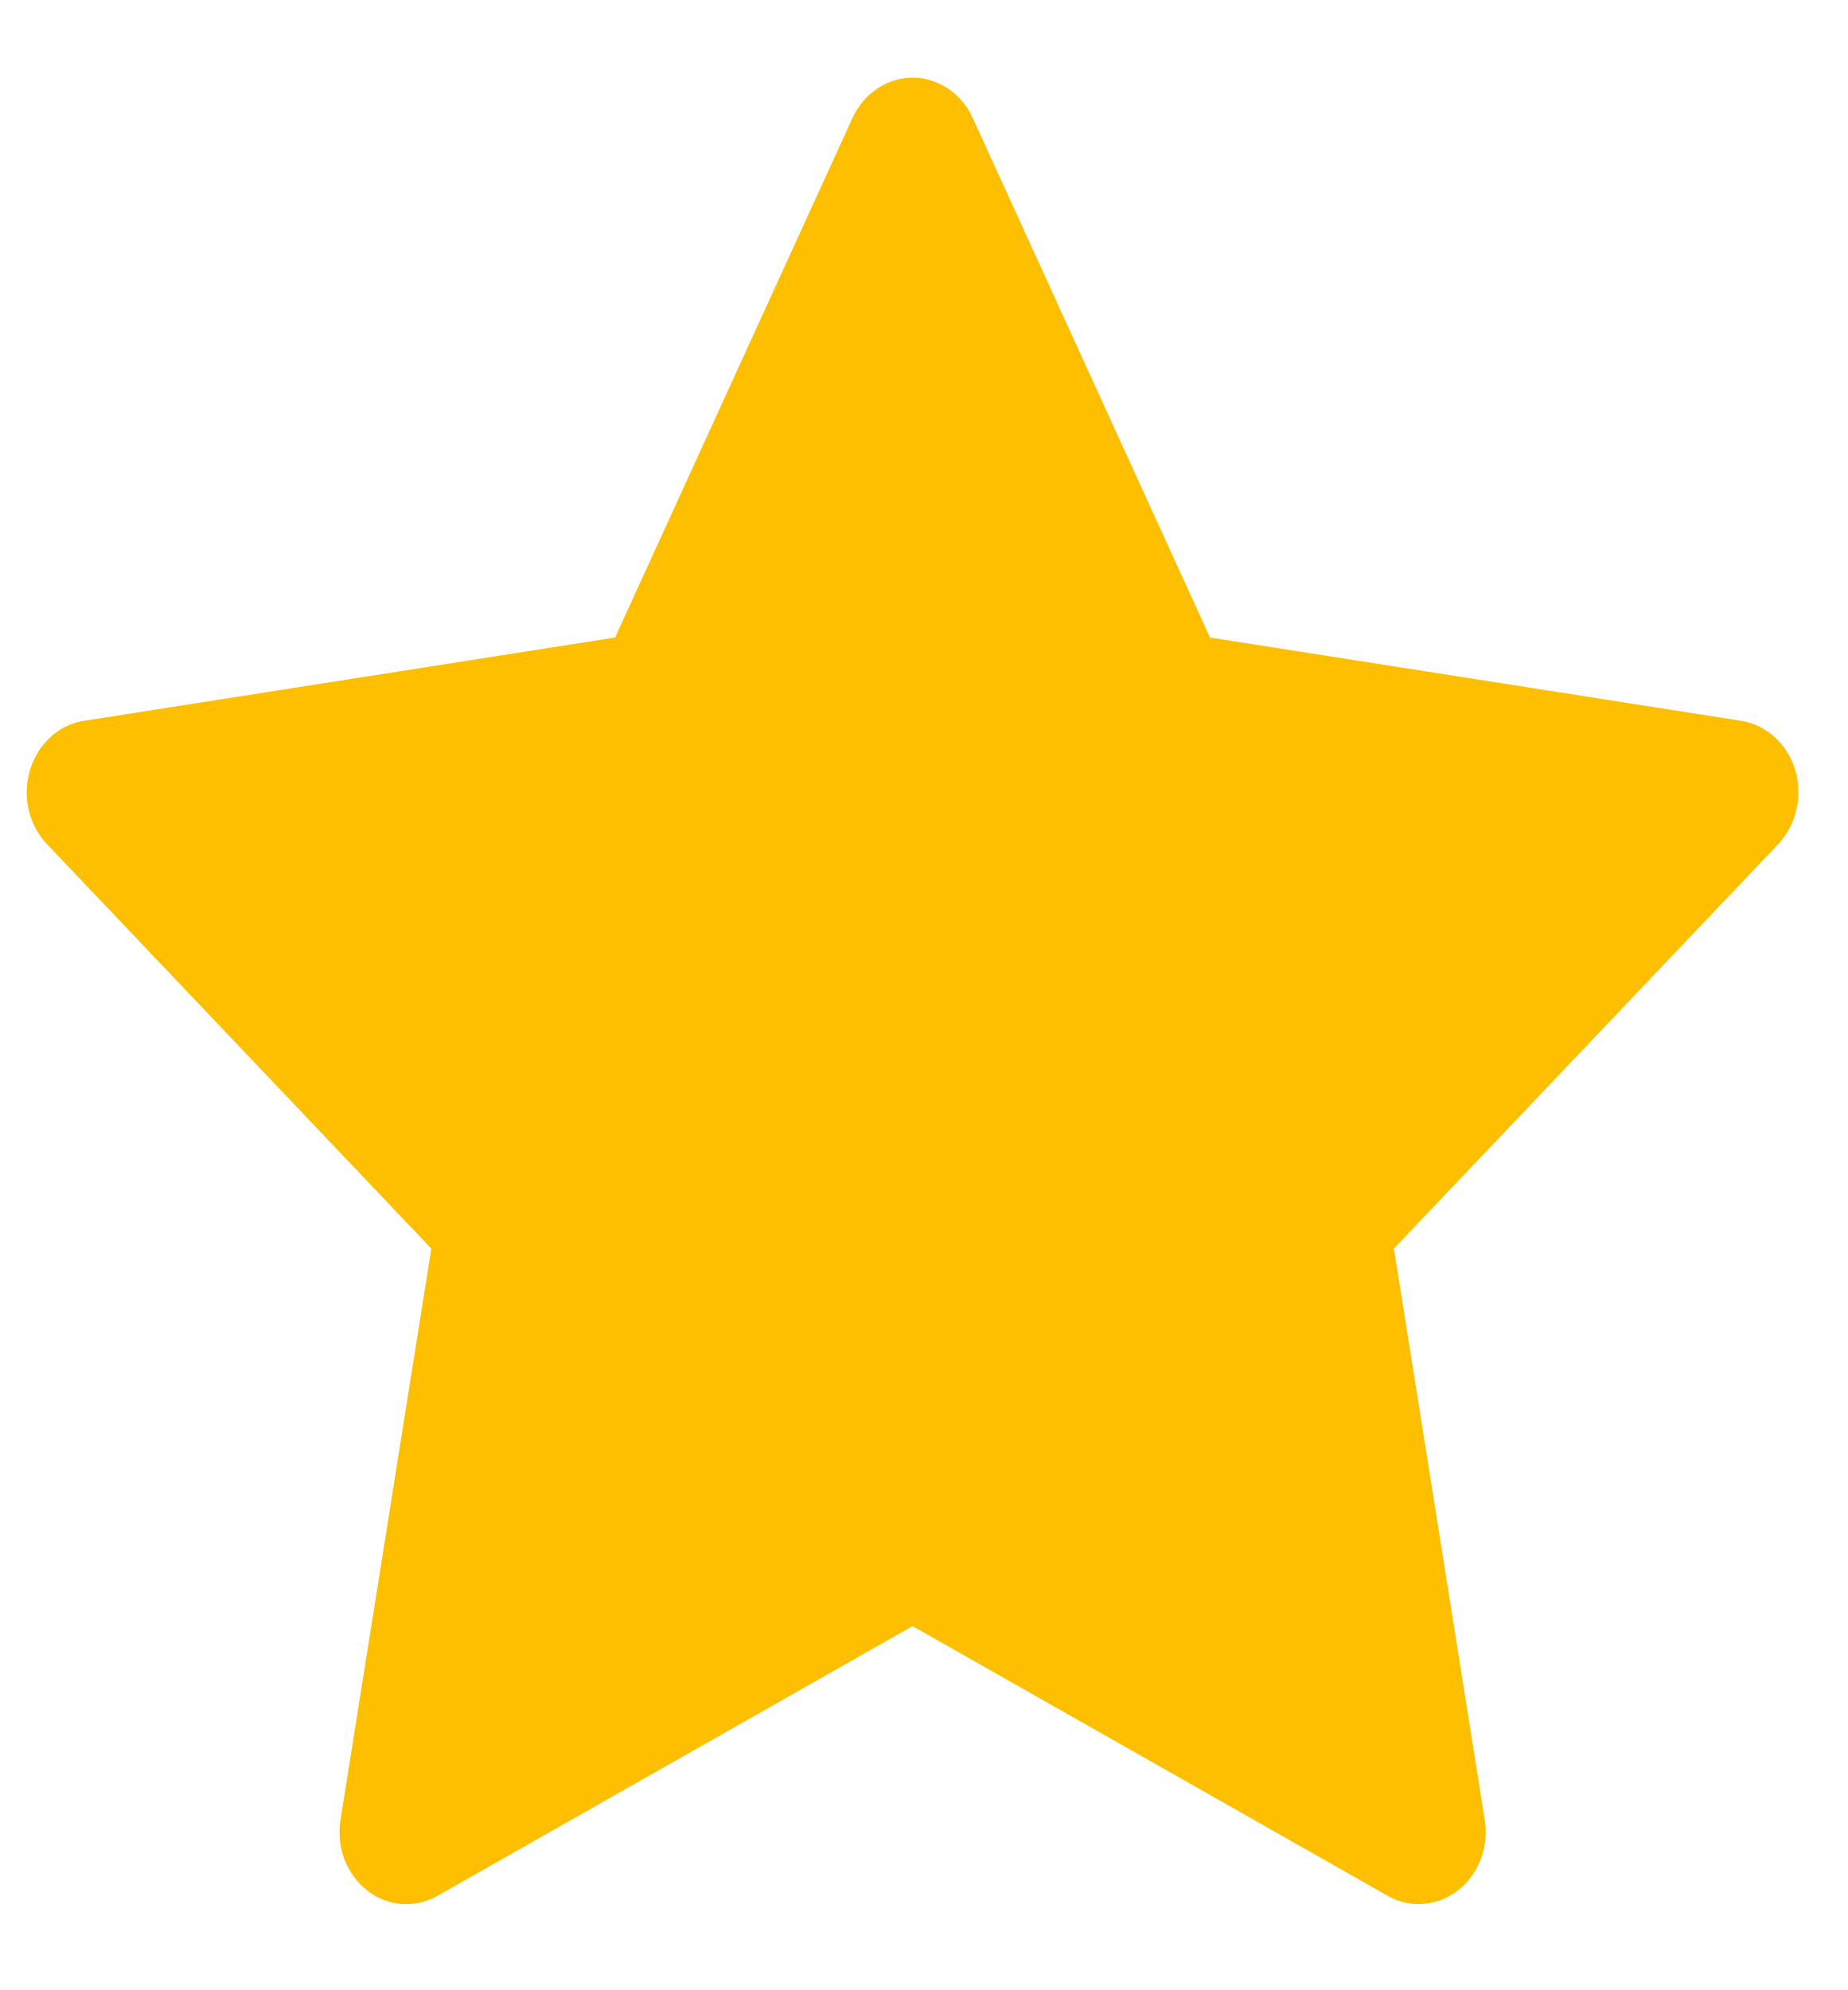
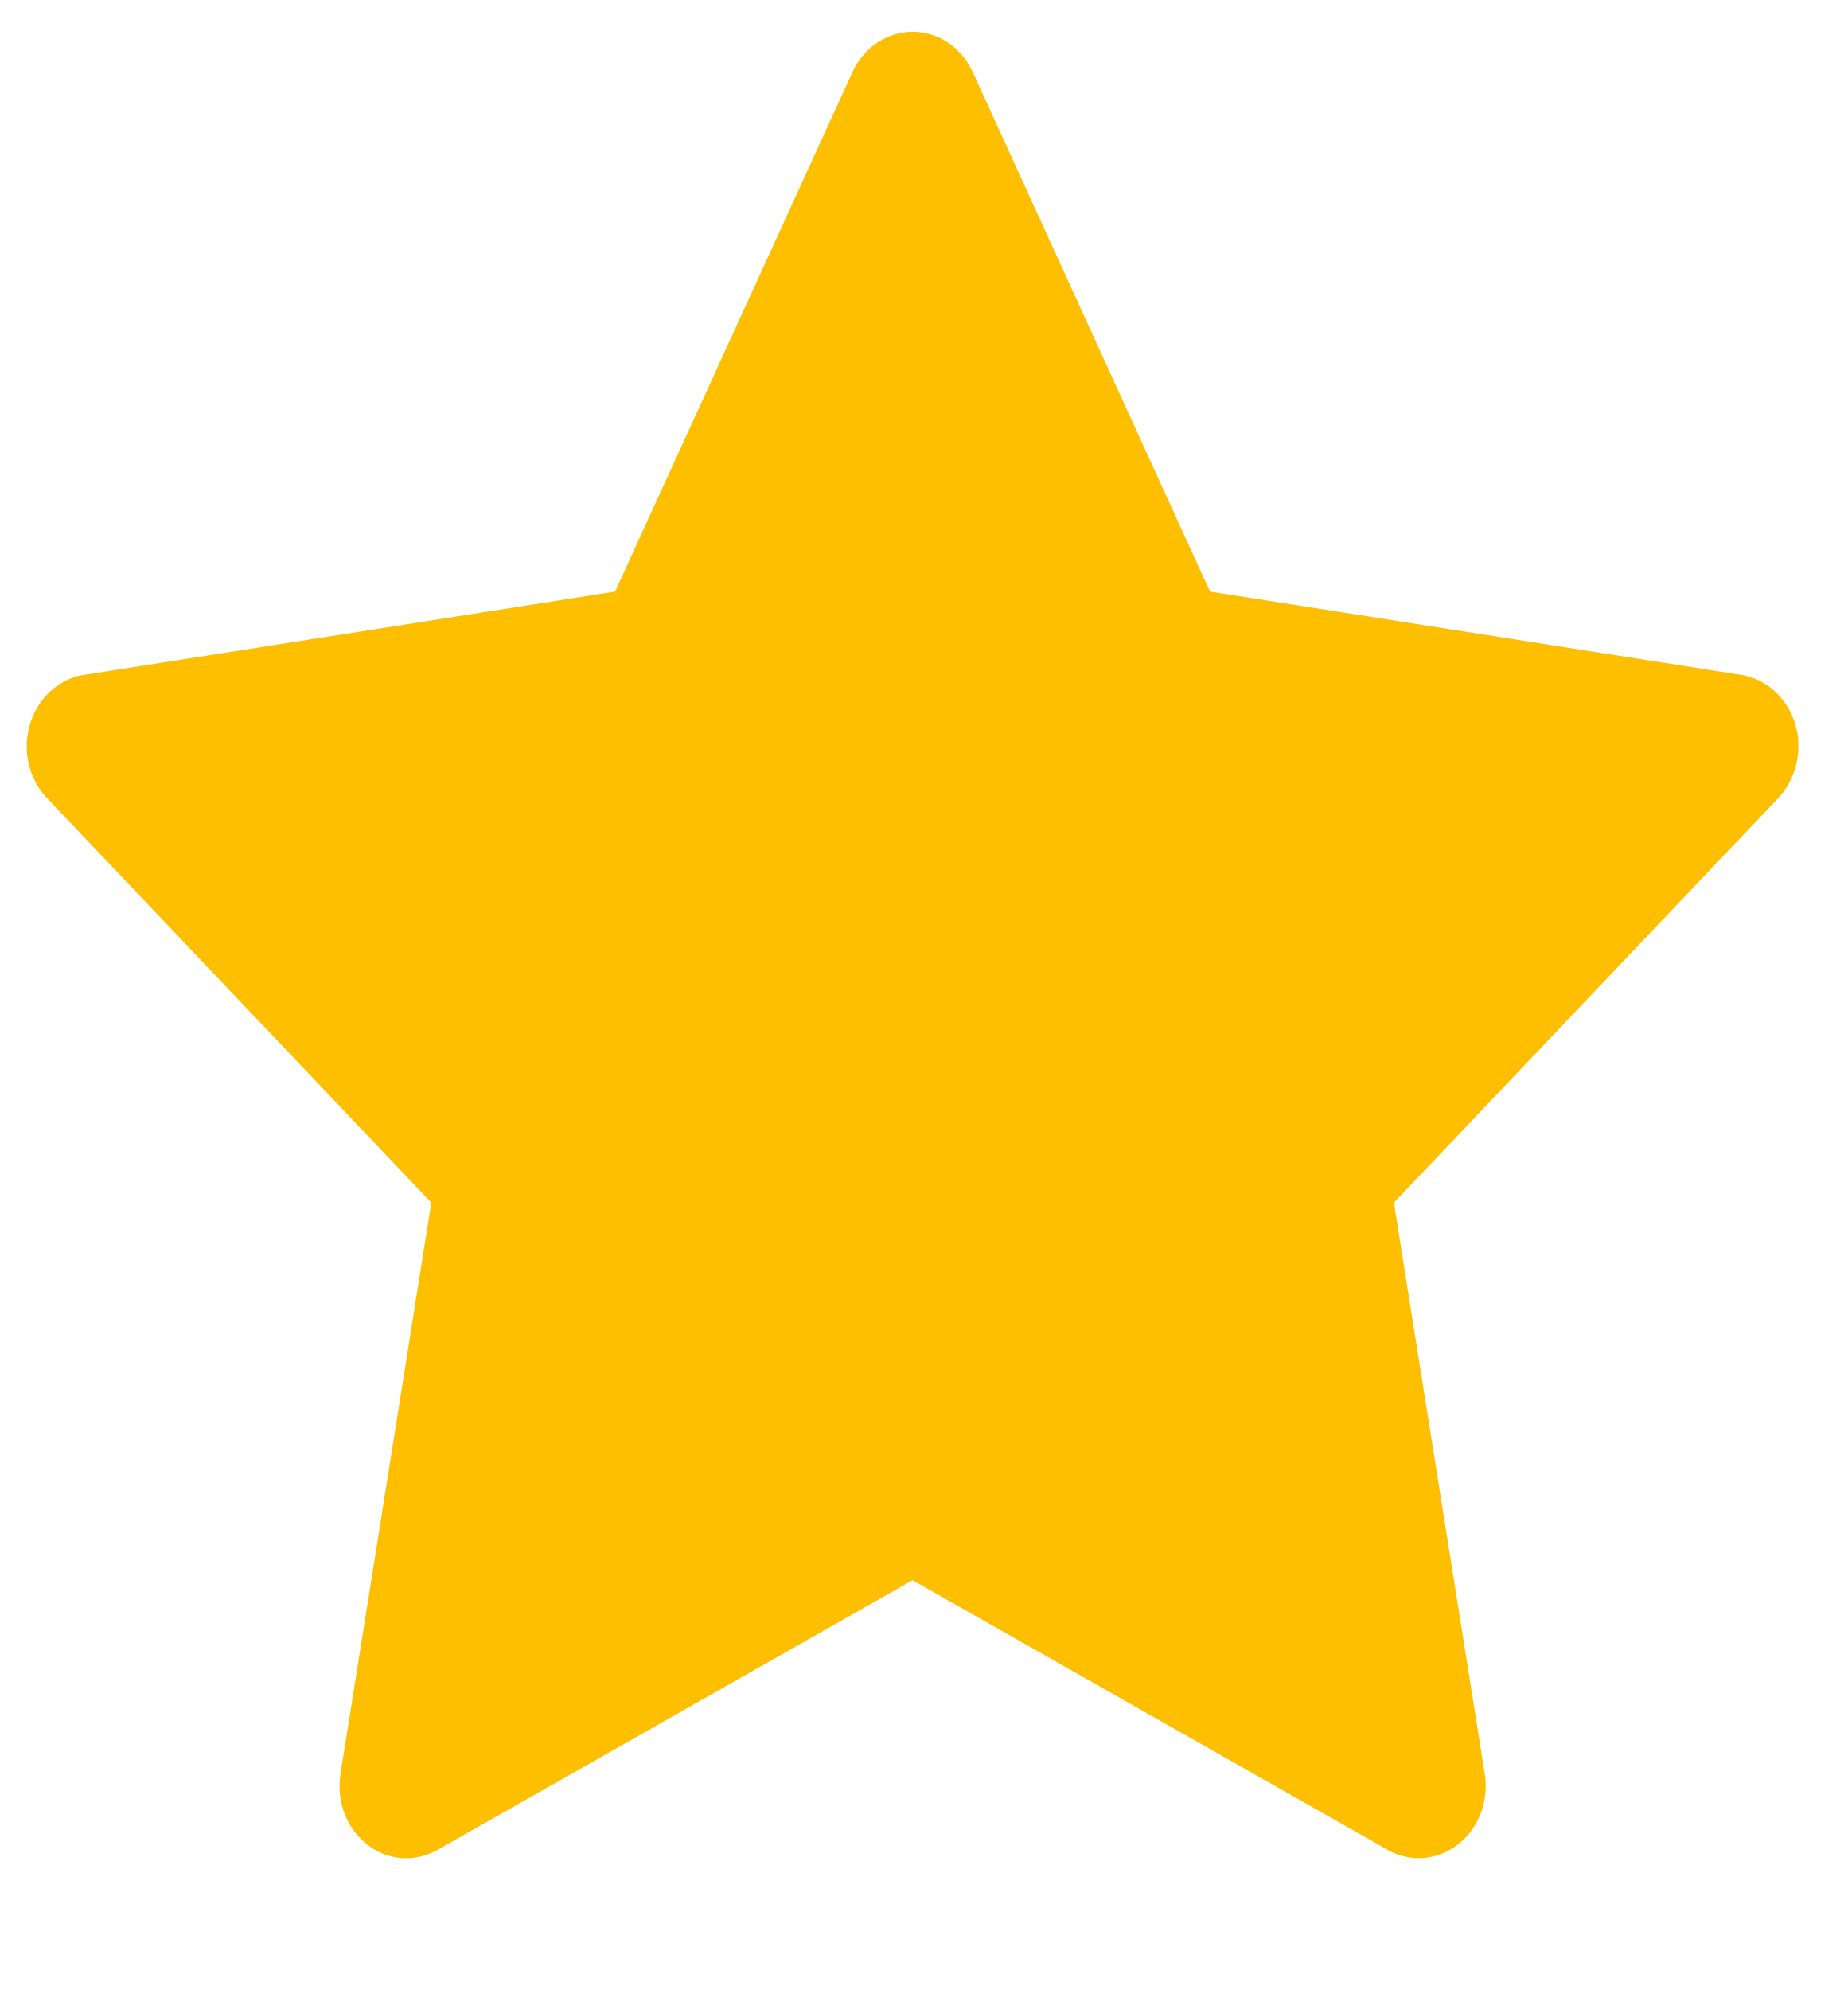
<svg xmlns="http://www.w3.org/2000/svg" width="13" height="14" viewBox="0 0 13 14" fill="none">
-   <path d="M12.251 5.071L8.514 4.485L6.844 0.829C6.798 0.729 6.723 0.648 6.63 0.599C6.398 0.475 6.115 0.578 5.999 0.829L4.328 4.485L0.591 5.071C0.488 5.087 0.394 5.139 0.322 5.219C0.235 5.316 0.187 5.446 0.188 5.581C0.19 5.716 0.241 5.844 0.331 5.939L3.035 8.784L2.396 12.802C2.381 12.895 2.39 12.991 2.423 13.079C2.456 13.167 2.512 13.243 2.583 13.299C2.654 13.355 2.738 13.388 2.826 13.395C2.913 13.401 3.001 13.382 3.079 13.337L6.421 11.44L9.764 13.337C9.855 13.39 9.961 13.407 10.063 13.388C10.319 13.34 10.491 13.078 10.447 12.802L9.808 8.784L12.512 5.939C12.585 5.861 12.634 5.759 12.649 5.648C12.688 5.37 12.509 5.112 12.251 5.071V5.071Z" fill="#FDBF00" />
+   <path d="M12.251 4.748L8.514 4.162L6.844 0.506C6.798 0.406 6.723 0.325 6.63 0.276C6.398 0.152 6.115 0.255 5.999 0.506L4.328 4.162L0.591 4.748C0.488 4.764 0.394 4.816 0.322 4.896C0.235 4.992 0.187 5.123 0.188 5.258C0.19 5.392 0.241 5.521 0.331 5.615L3.035 8.461L2.396 12.479C2.381 12.572 2.39 12.668 2.423 12.756C2.456 12.844 2.512 12.92 2.583 12.976C2.654 13.032 2.738 13.065 2.826 13.072C2.913 13.078 3.001 13.058 3.079 13.014L6.421 11.117L9.764 13.014C9.855 13.066 9.961 13.084 10.063 13.065C10.319 13.017 10.491 12.755 10.447 12.479L9.808 8.461L12.512 5.615C12.585 5.538 12.634 5.436 12.649 5.325C12.688 5.047 12.509 4.789 12.251 4.748V4.748Z" fill="#FDBF00" />
</svg>
